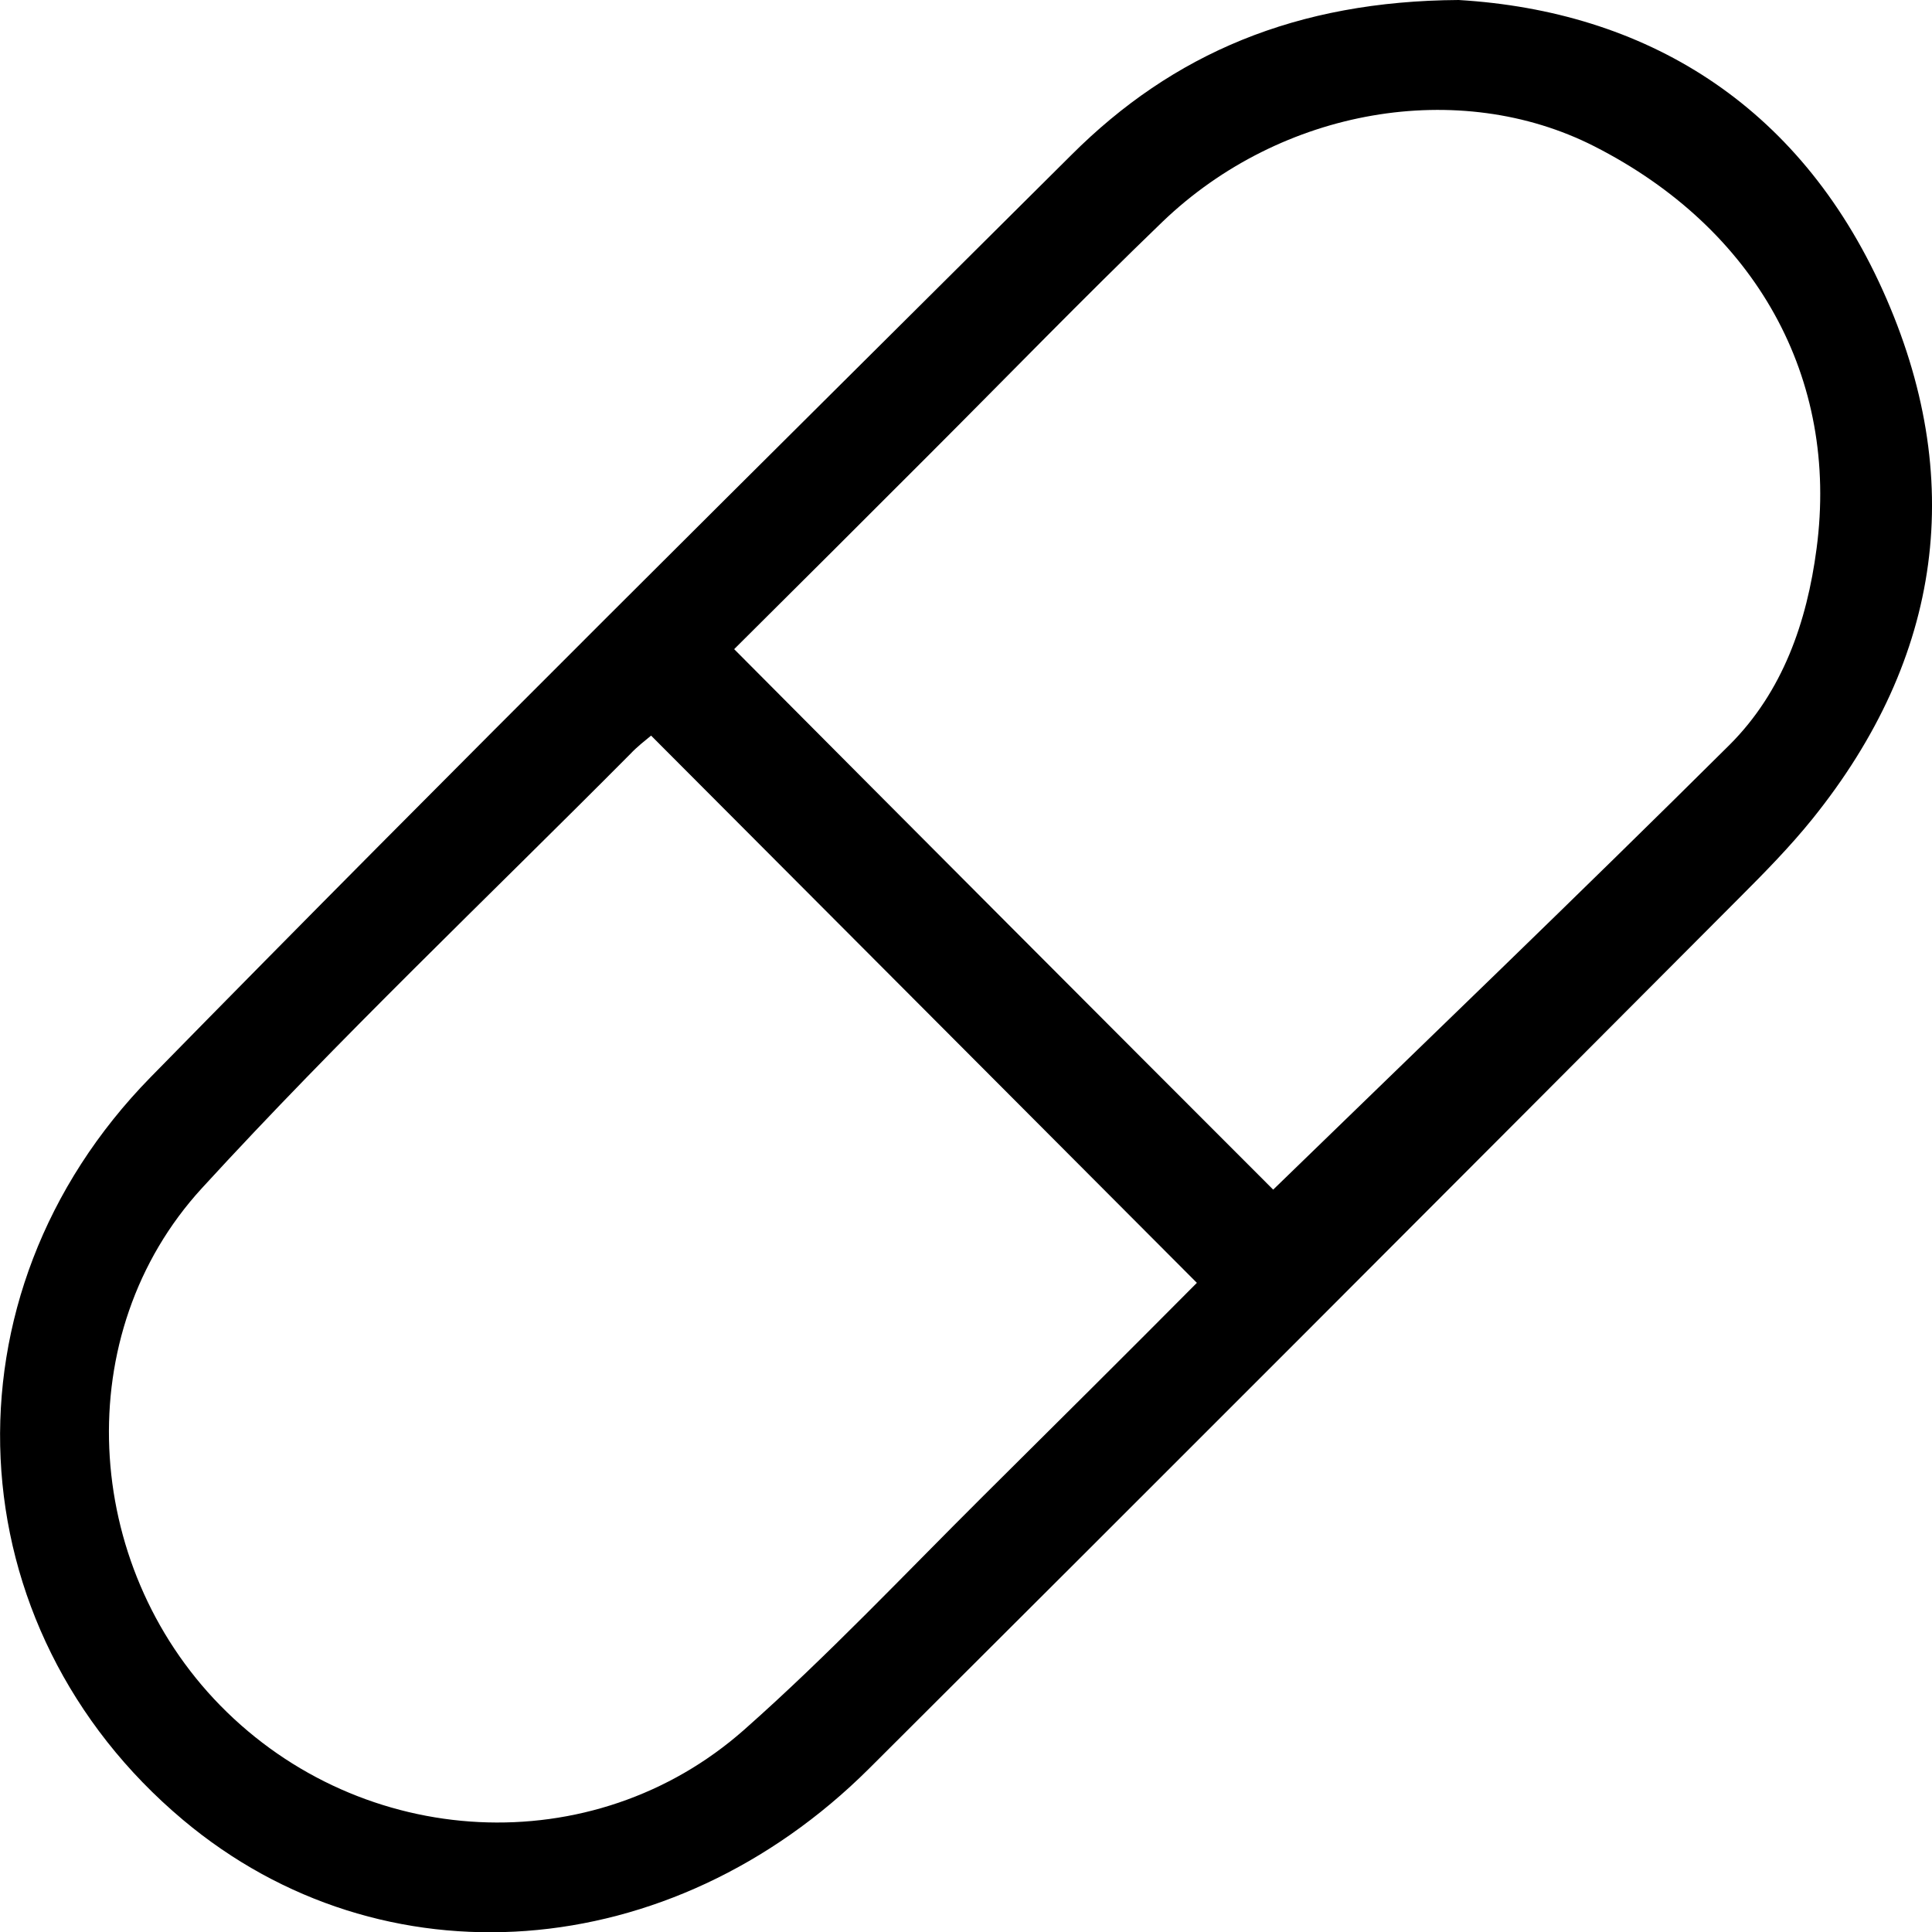
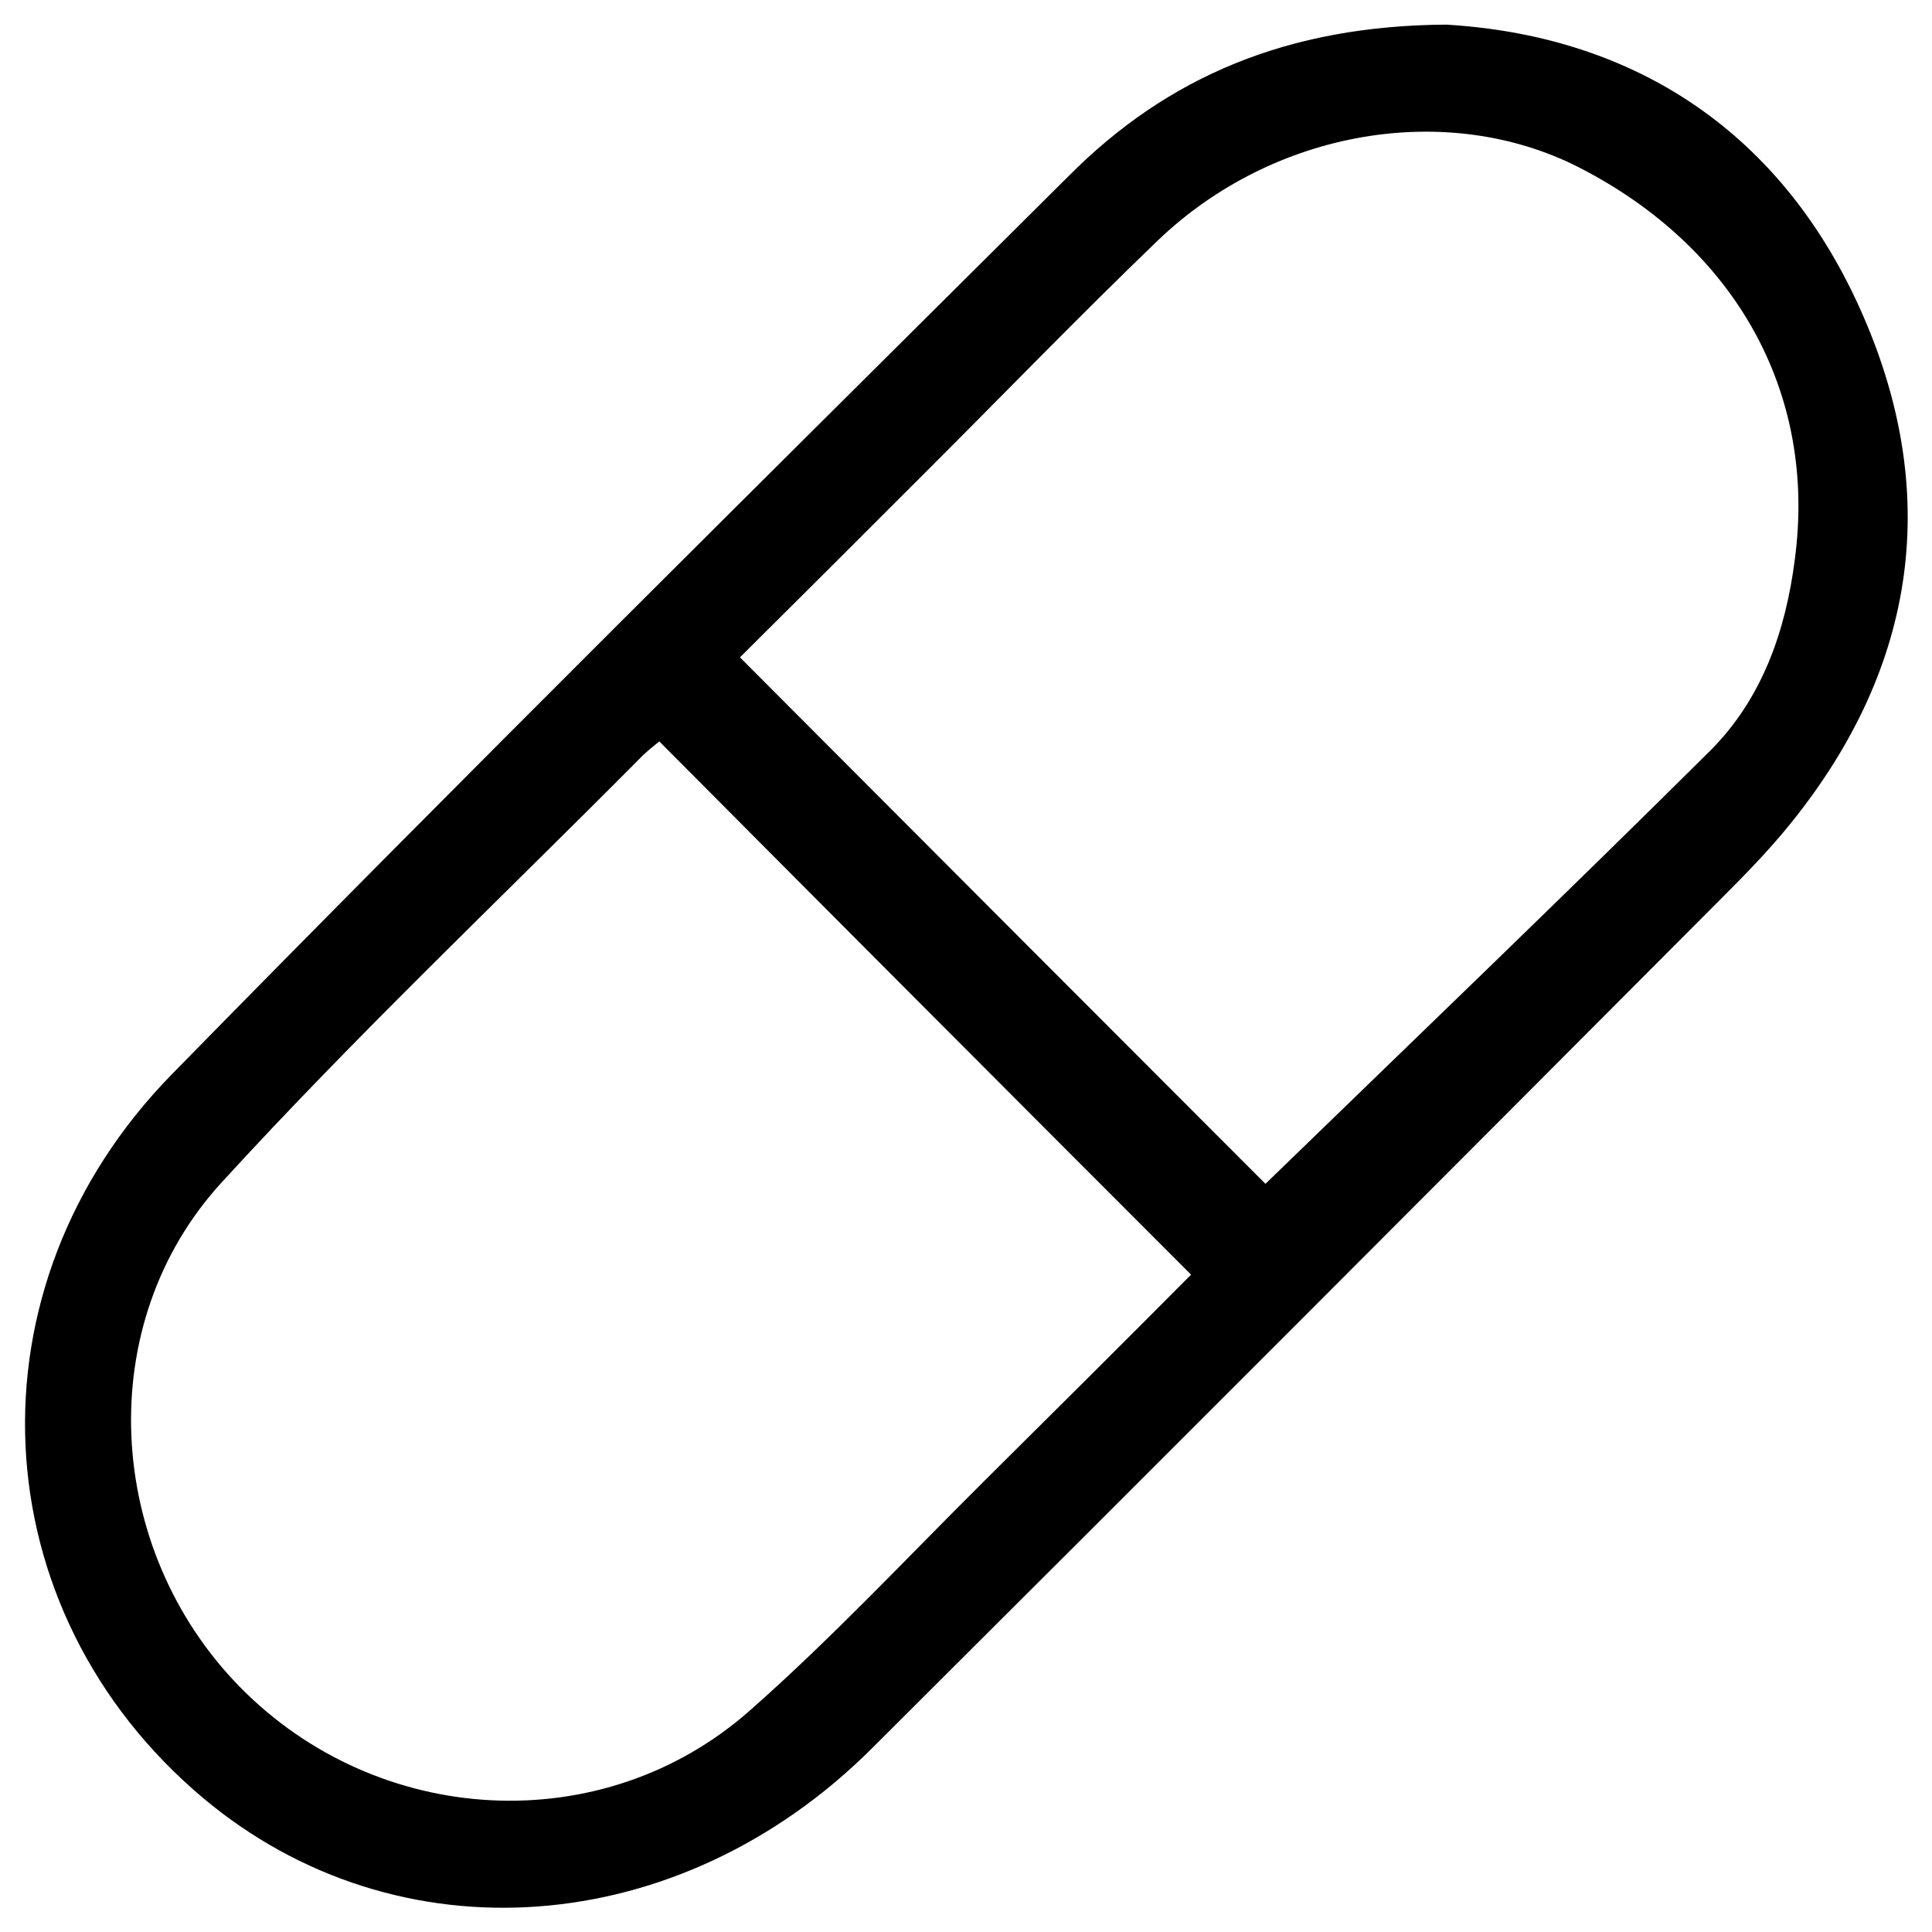
<svg xmlns="http://www.w3.org/2000/svg" version="1.1" id="a" x="0px" y="0px" viewBox="0 0 40 40" style="enable-background:new 0 0 40 40;" xml:space="preserve">
-   <path d="M30.2,0c3.84,0.23,7.03,2.13,8.78,6.01c1.75,3.88,1.24,7.6-1.46,10.95c-0.46,0.57-0.98,1.1-1.5,1.62  c-6,6.02-12.01,12.04-18.03,18.04c-4.1,4.08-10.08,4.52-14.2,1.06C-0.95,33.7-1.32,26.83,3.12,22.3  C9.41,15.88,15.81,9.55,22.18,3.21C24.28,1.11,26.84,0.02,30.2,0z M26.36,24.63c3.13-3.04,6.32-6.1,9.45-9.21  c1.1-1.1,1.6-2.54,1.8-4.06c0.47-3.54-1.26-6.63-4.6-8.33c-2.79-1.42-6.48-0.8-8.94,1.56c-1.64,1.58-3.23,3.22-4.84,4.83  c-1.36,1.36-2.72,2.72-4.03,4.02C19,17.26,22.74,21.01,26.36,24.63z M13.48,15.23c-0.12,0.1-0.29,0.23-0.43,0.38  c-2.97,2.99-6.03,5.89-8.87,8.99c-2.76,3.01-2.48,7.79,0.38,10.71c2.94,3,7.72,3.27,10.85,0.5c1.73-1.53,3.32-3.22,4.96-4.85  c1.49-1.48,2.98-2.96,4.41-4.4C20.98,22.75,17.24,19,13.48,15.23z" />
+   <path d="M29.94,0.51c3.74,0.22,6.85,2.08,8.56,5.86s1.21,7.41-1.42,10.67c-0.45,0.56-0.95,1.07-1.46,1.58  c-5.85,5.87-11.7,11.73-17.57,17.58c-3.99,3.98-9.82,4.4-13.84,1.03c-4.62-3.88-4.98-10.57-0.65-14.99  c6.13-6.26,12.36-12.42,18.57-18.6C24.17,1.59,26.66,0.53,29.94,0.51z M26.2,24.51c3.05-2.96,6.16-5.94,9.21-8.97  c1.07-1.07,1.56-2.47,1.75-3.96c0.46-3.45-1.23-6.46-4.48-8.12c-2.72-1.38-6.31-0.78-8.71,1.52c-1.6,1.54-3.15,3.14-4.72,4.71  c-1.33,1.33-2.65,2.65-3.93,3.92C19.03,17.33,22.67,20.98,26.2,24.51z M13.65,15.35c-0.12,0.1-0.28,0.22-0.42,0.37  c-2.89,2.91-5.88,5.74-8.64,8.76c-2.69,2.93-2.42,7.59,0.37,10.44c2.86,2.92,7.52,3.19,10.57,0.49c1.69-1.49,3.23-3.14,4.83-4.73  c1.45-1.44,2.9-2.88,4.3-4.29C20.95,22.68,17.31,19.03,13.65,15.35z" />
</svg>
